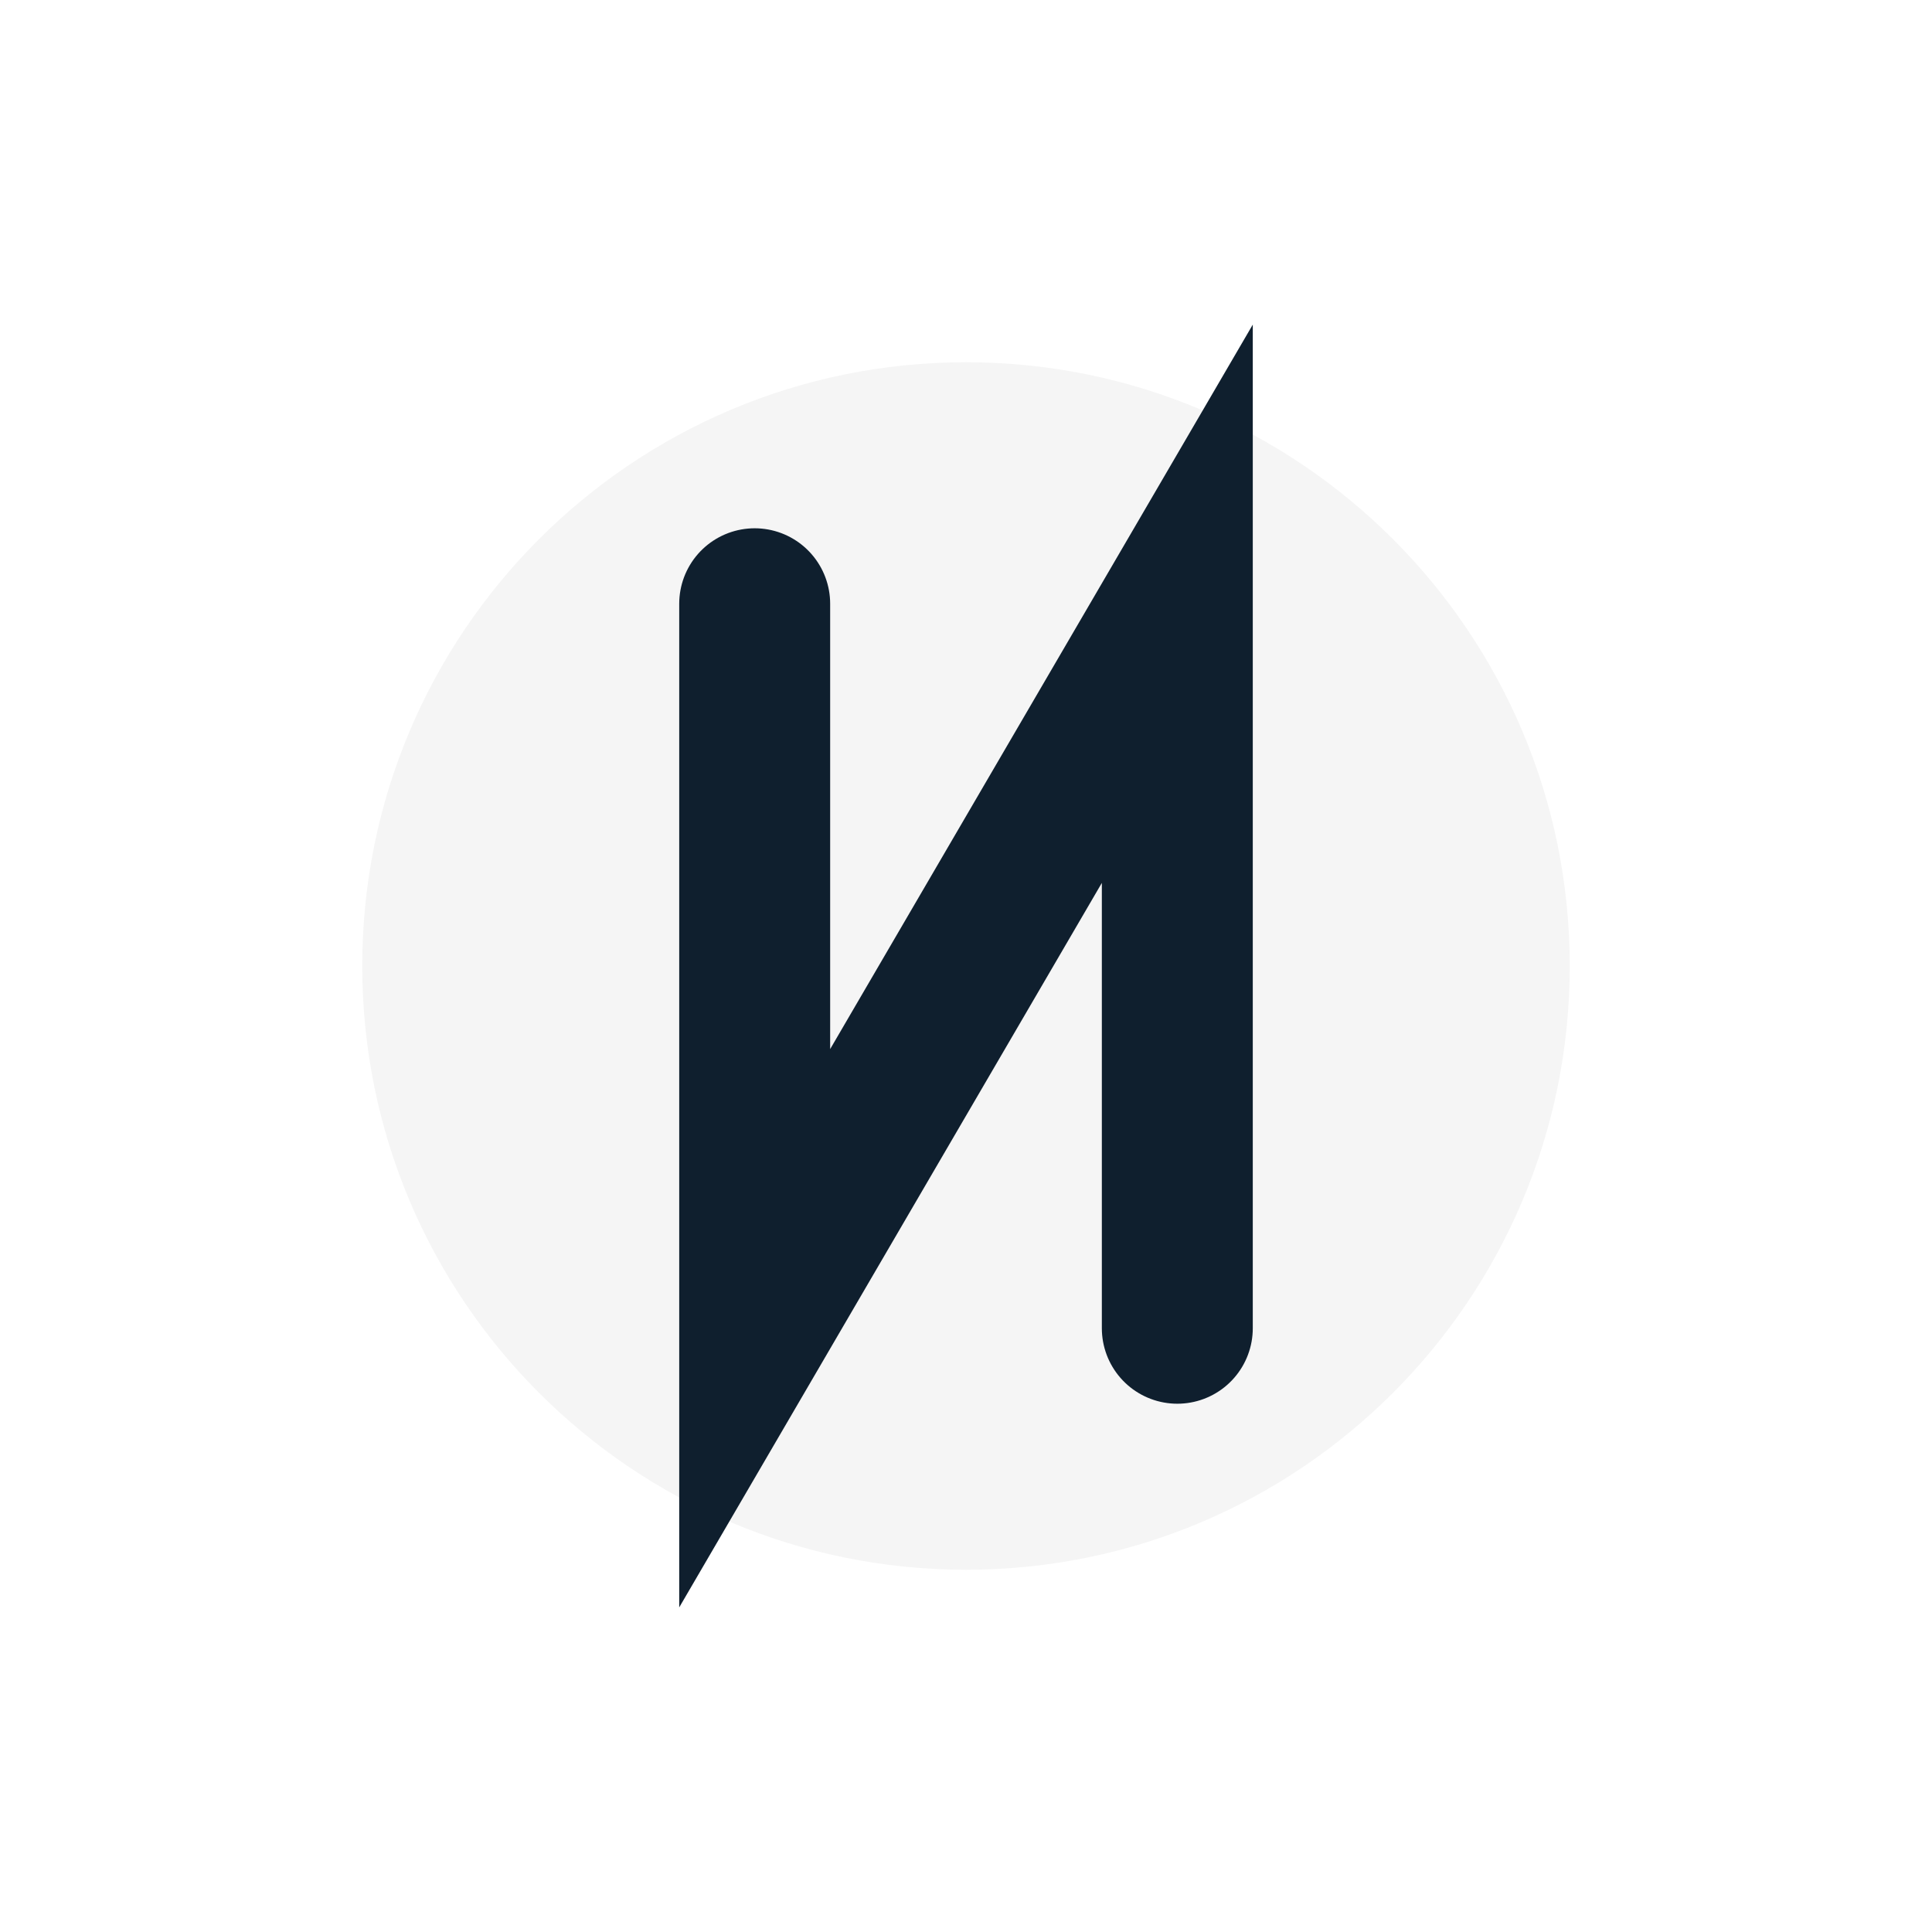
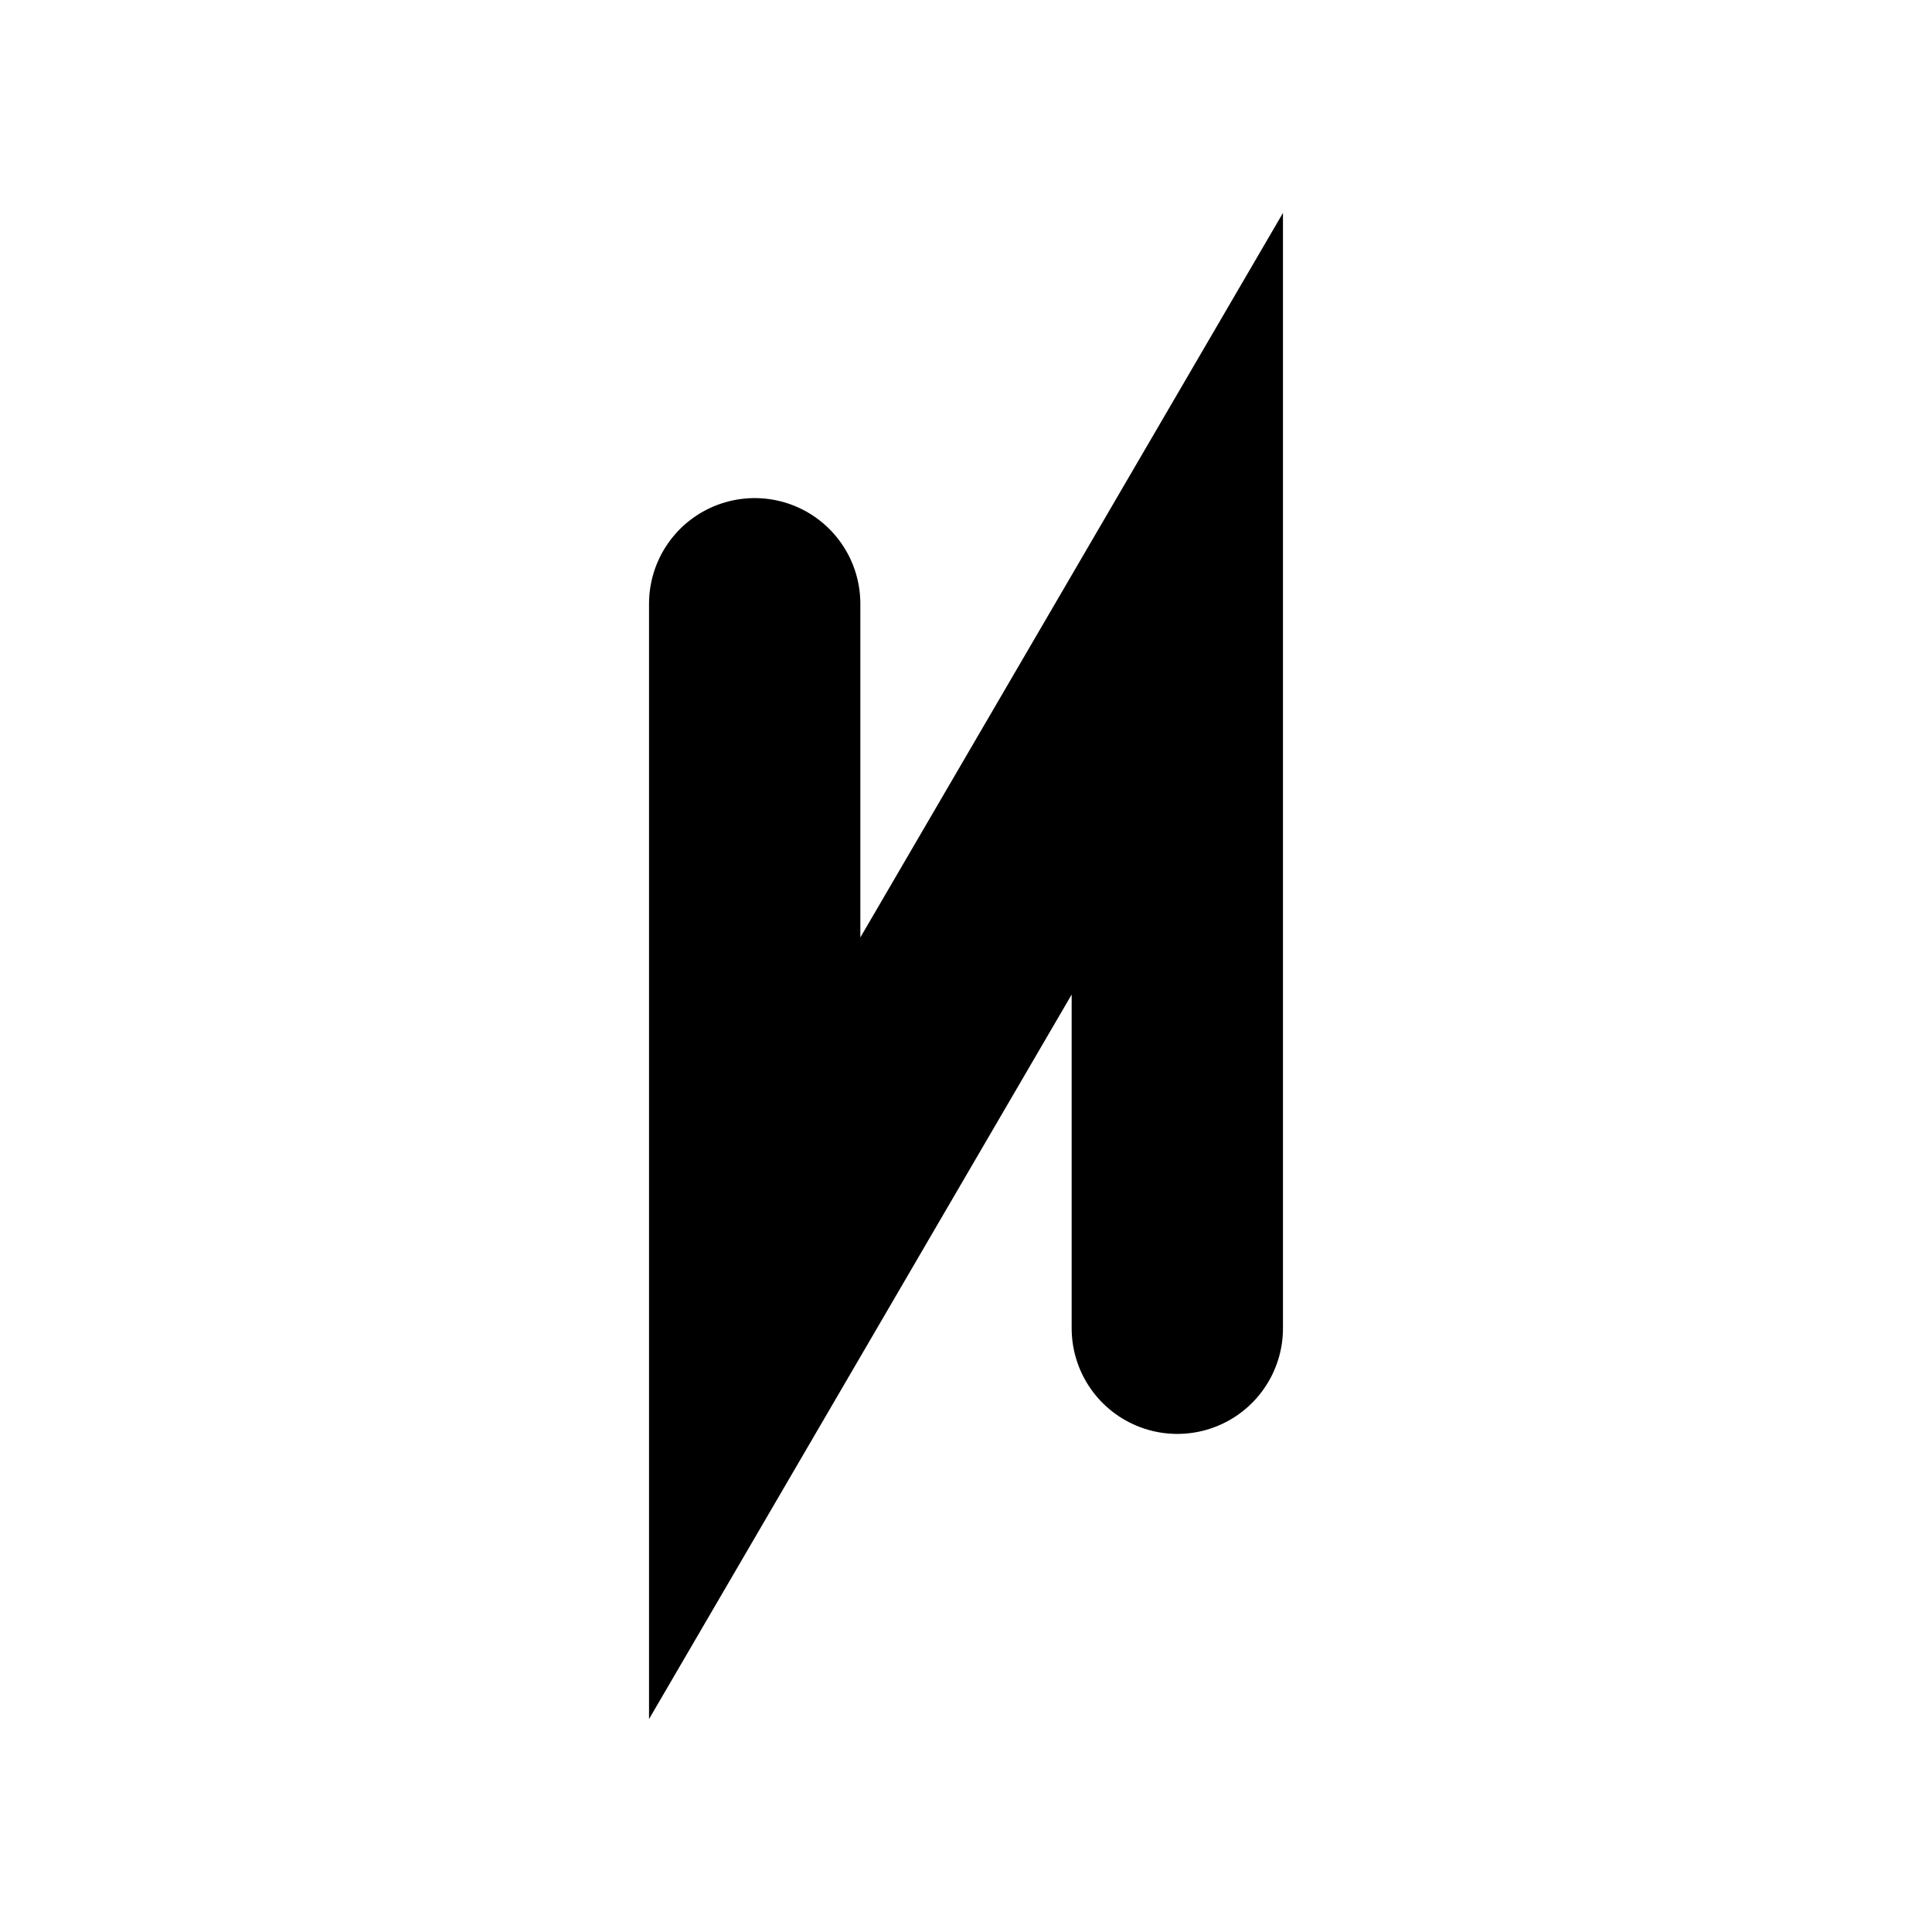
<svg xmlns="http://www.w3.org/2000/svg" width="256" height="256" viewBox="0 0 256 256">
-   <circle cx="128" cy="128" r="80" fill="#f5f5f5" />
-   <path d="       M100 80       L100 176       L156 80       L156 176     " stroke="#0f1f2e" stroke-width="20" stroke-linecap="round" fill="none" />
+   <path d="       M100 80       L100 176       L156 80       L156 176     " stroke="#000000" stroke-width="28" stroke-linecap="round" fill="none" />
</svg>
